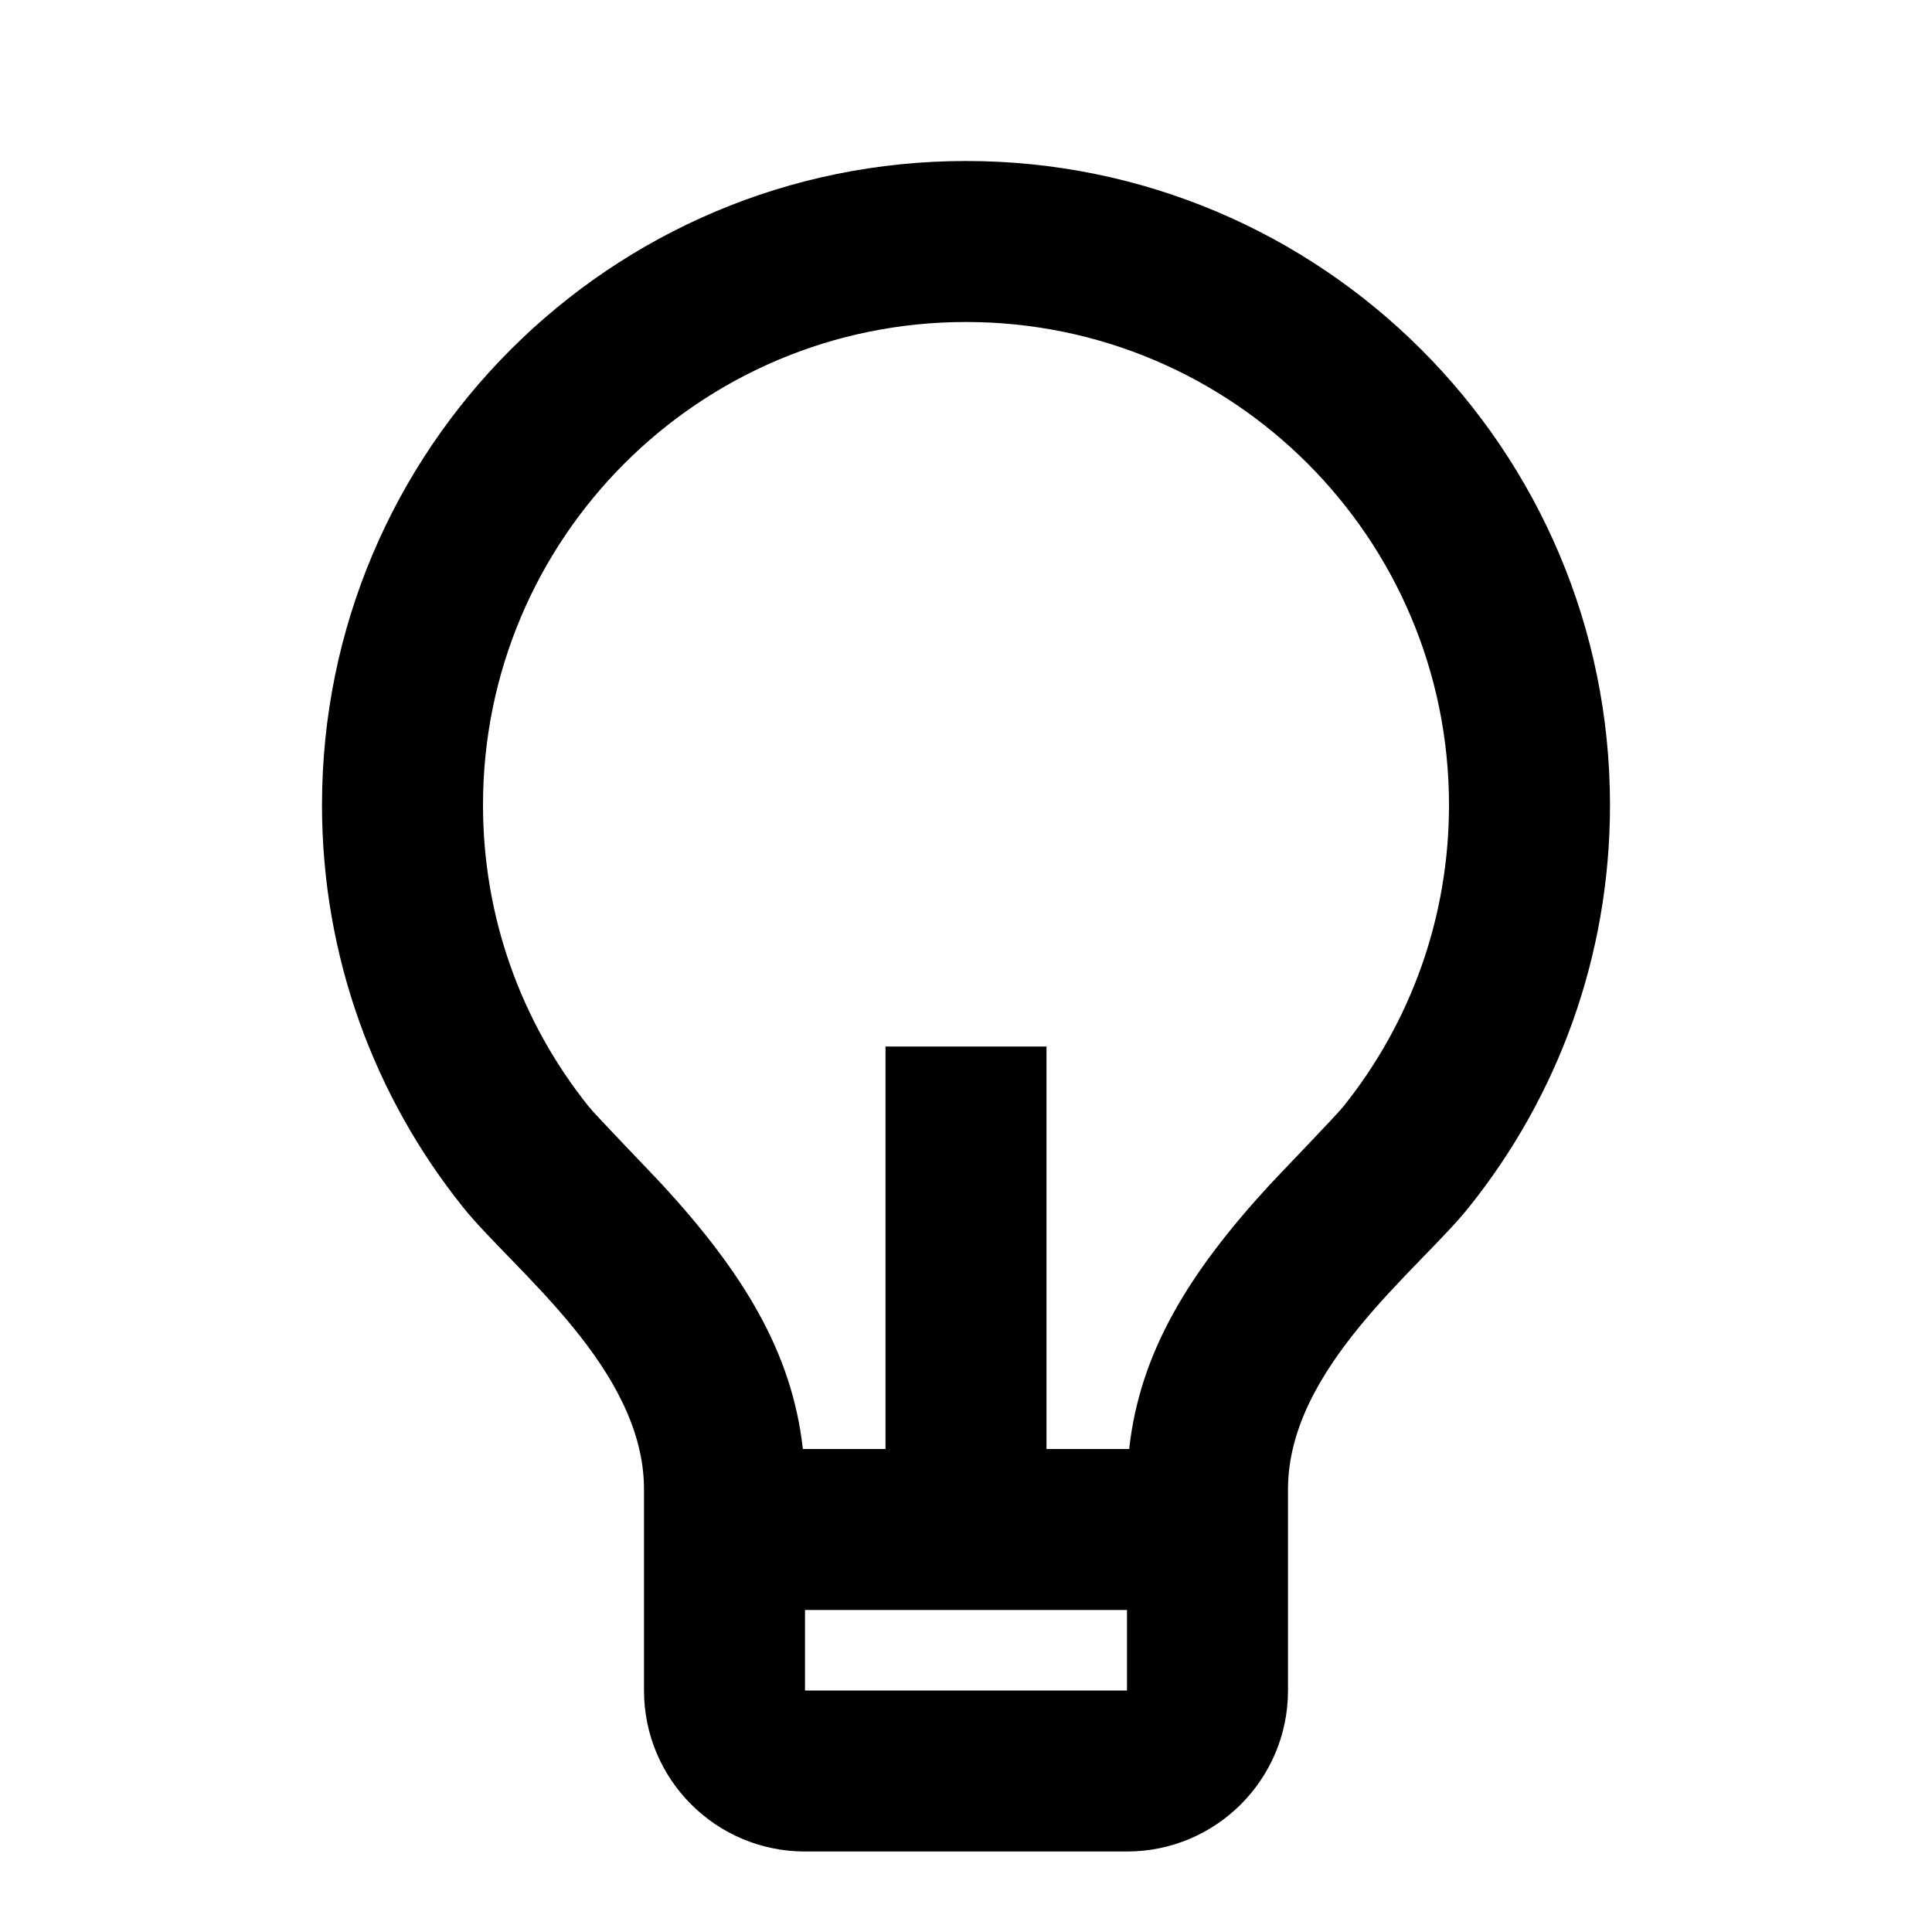
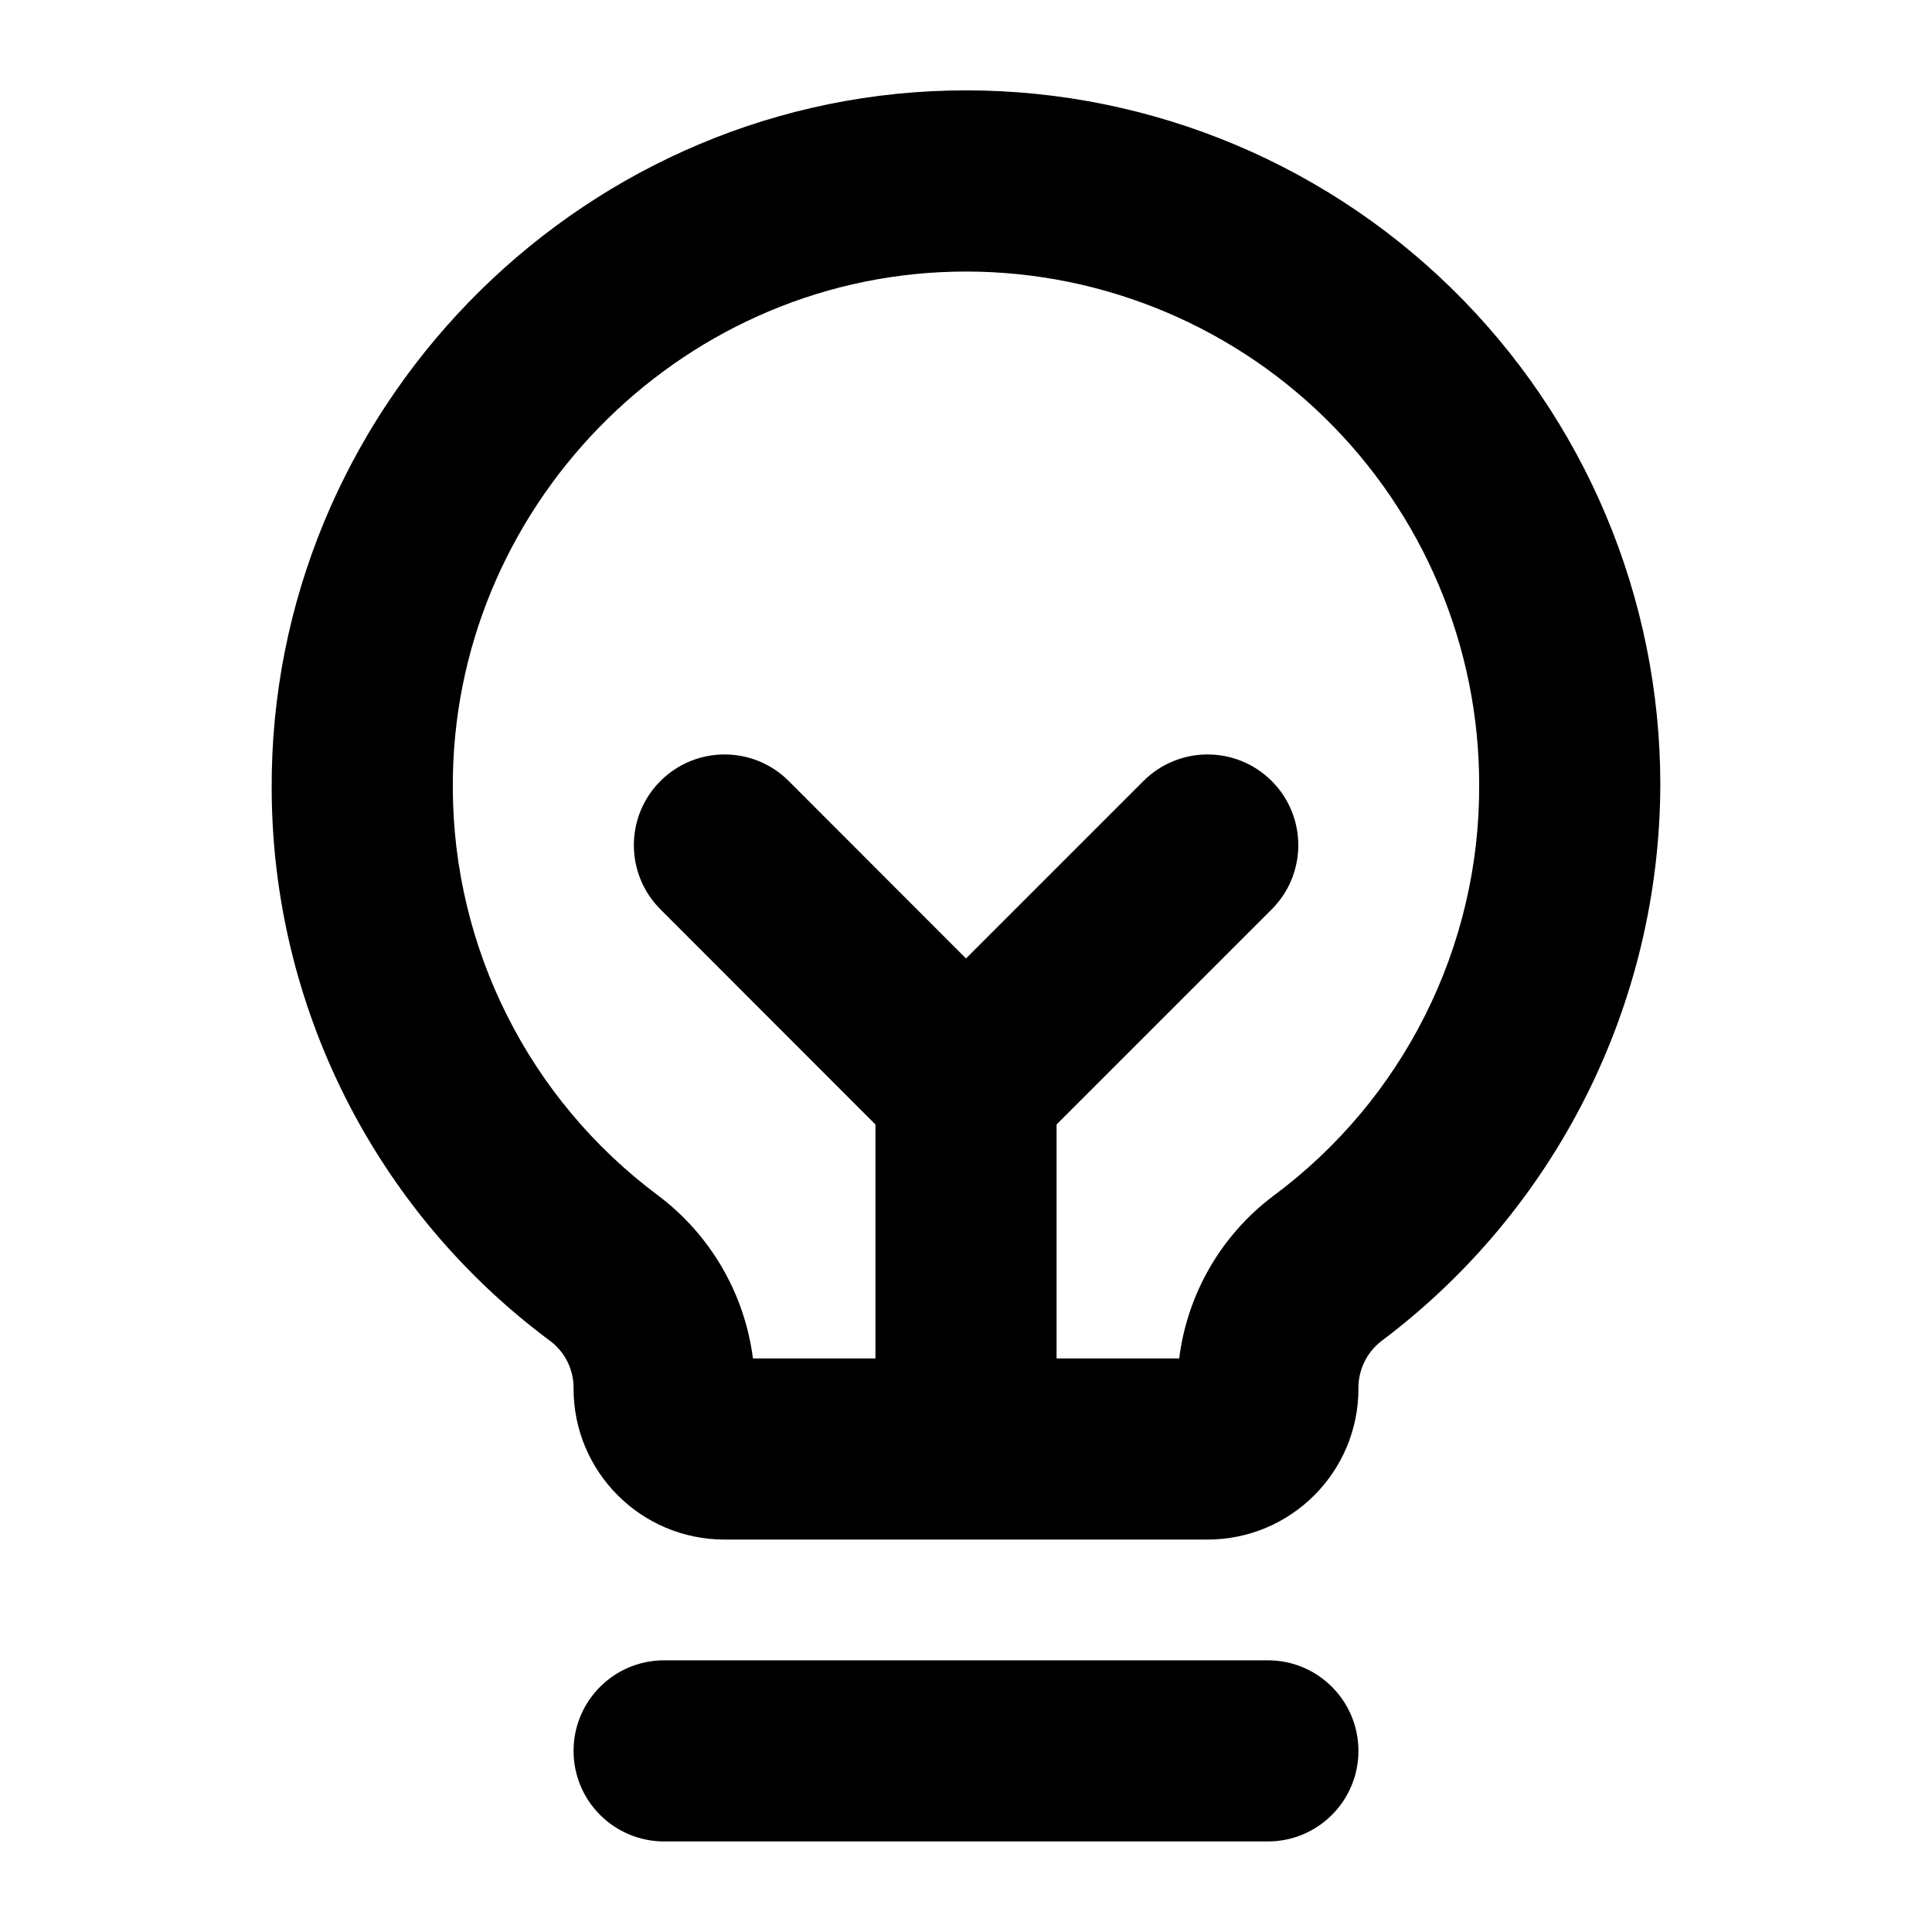
- <svg xmlns="http://www.w3.org/2000/svg" viewBox="0 0 24 24" width="20" height="20">
-   <path d="M9.973 18H11V13H13V18H14.027C14.159 16.798 14.772 15.806 15.768 14.723C15.88 14.601 16.599 13.856 16.684 13.75C17.532 12.693 18 11.385 18 10C18 6.686 15.314 4 12 4C8.686 4 6 6.686 6 10C6 11.384 6.468 12.692 7.315 13.748C7.4 13.855 8.121 14.601 8.232 14.722C9.228 15.806 9.841 16.798 9.973 18ZM10 20V21H14V20H10ZM5.754 14.999C4.656 13.63 4 11.892 4 10C4 5.582 7.582 2 12 2C16.418 2 20 5.582 20 10C20 11.893 19.343 13.632 18.244 15.001C17.624 15.775 16 17 16 18.5V21C16 22.105 15.105 23 14 23H10C8.895 23 8 22.105 8 21V18.5C8 17 6.375 15.774 5.754 14.999Z" fill="currentColor" />
+ <svg xmlns="http://www.w3.org/2000/svg" width="24" height="24" viewBox="0 0 256 256">
+   <path fill="currentColor" d="M180 232a12 12 0 0 1-12 12H88a12 12 0 0 1 0-24h80a12 12 0 0 1 12 12m40-128a92.47 92.47 0 0 1-37 73.73a7.81 7.81 0 0 0-3 6.27a20 20 0 0 1-20 20H96a20 20 0 0 1-20-20v-.23a7.76 7.76 0 0 0-3.25-6.2a91.36 91.36 0 0 1-36.75-73C35.73 54.69 76 13.2 125.79 12A92 92 0 0 1 220 104m-24 0a68 68 0 0 0-69.65-68C89.56 36.89 59.8 67.56 60 104.39a67.52 67.52 0 0 0 27.18 54A32.14 32.14 0 0 1 99.77 180H116v-31l-28.49-28.51a12 12 0 0 1 17-17L128 127l23.51-23.51a12 12 0 0 1 17 17L140 149v31h16.25a31.9 31.9 0 0 1 12.41-21.49A67.45 67.45 0 0 0 196 104" />
</svg>
